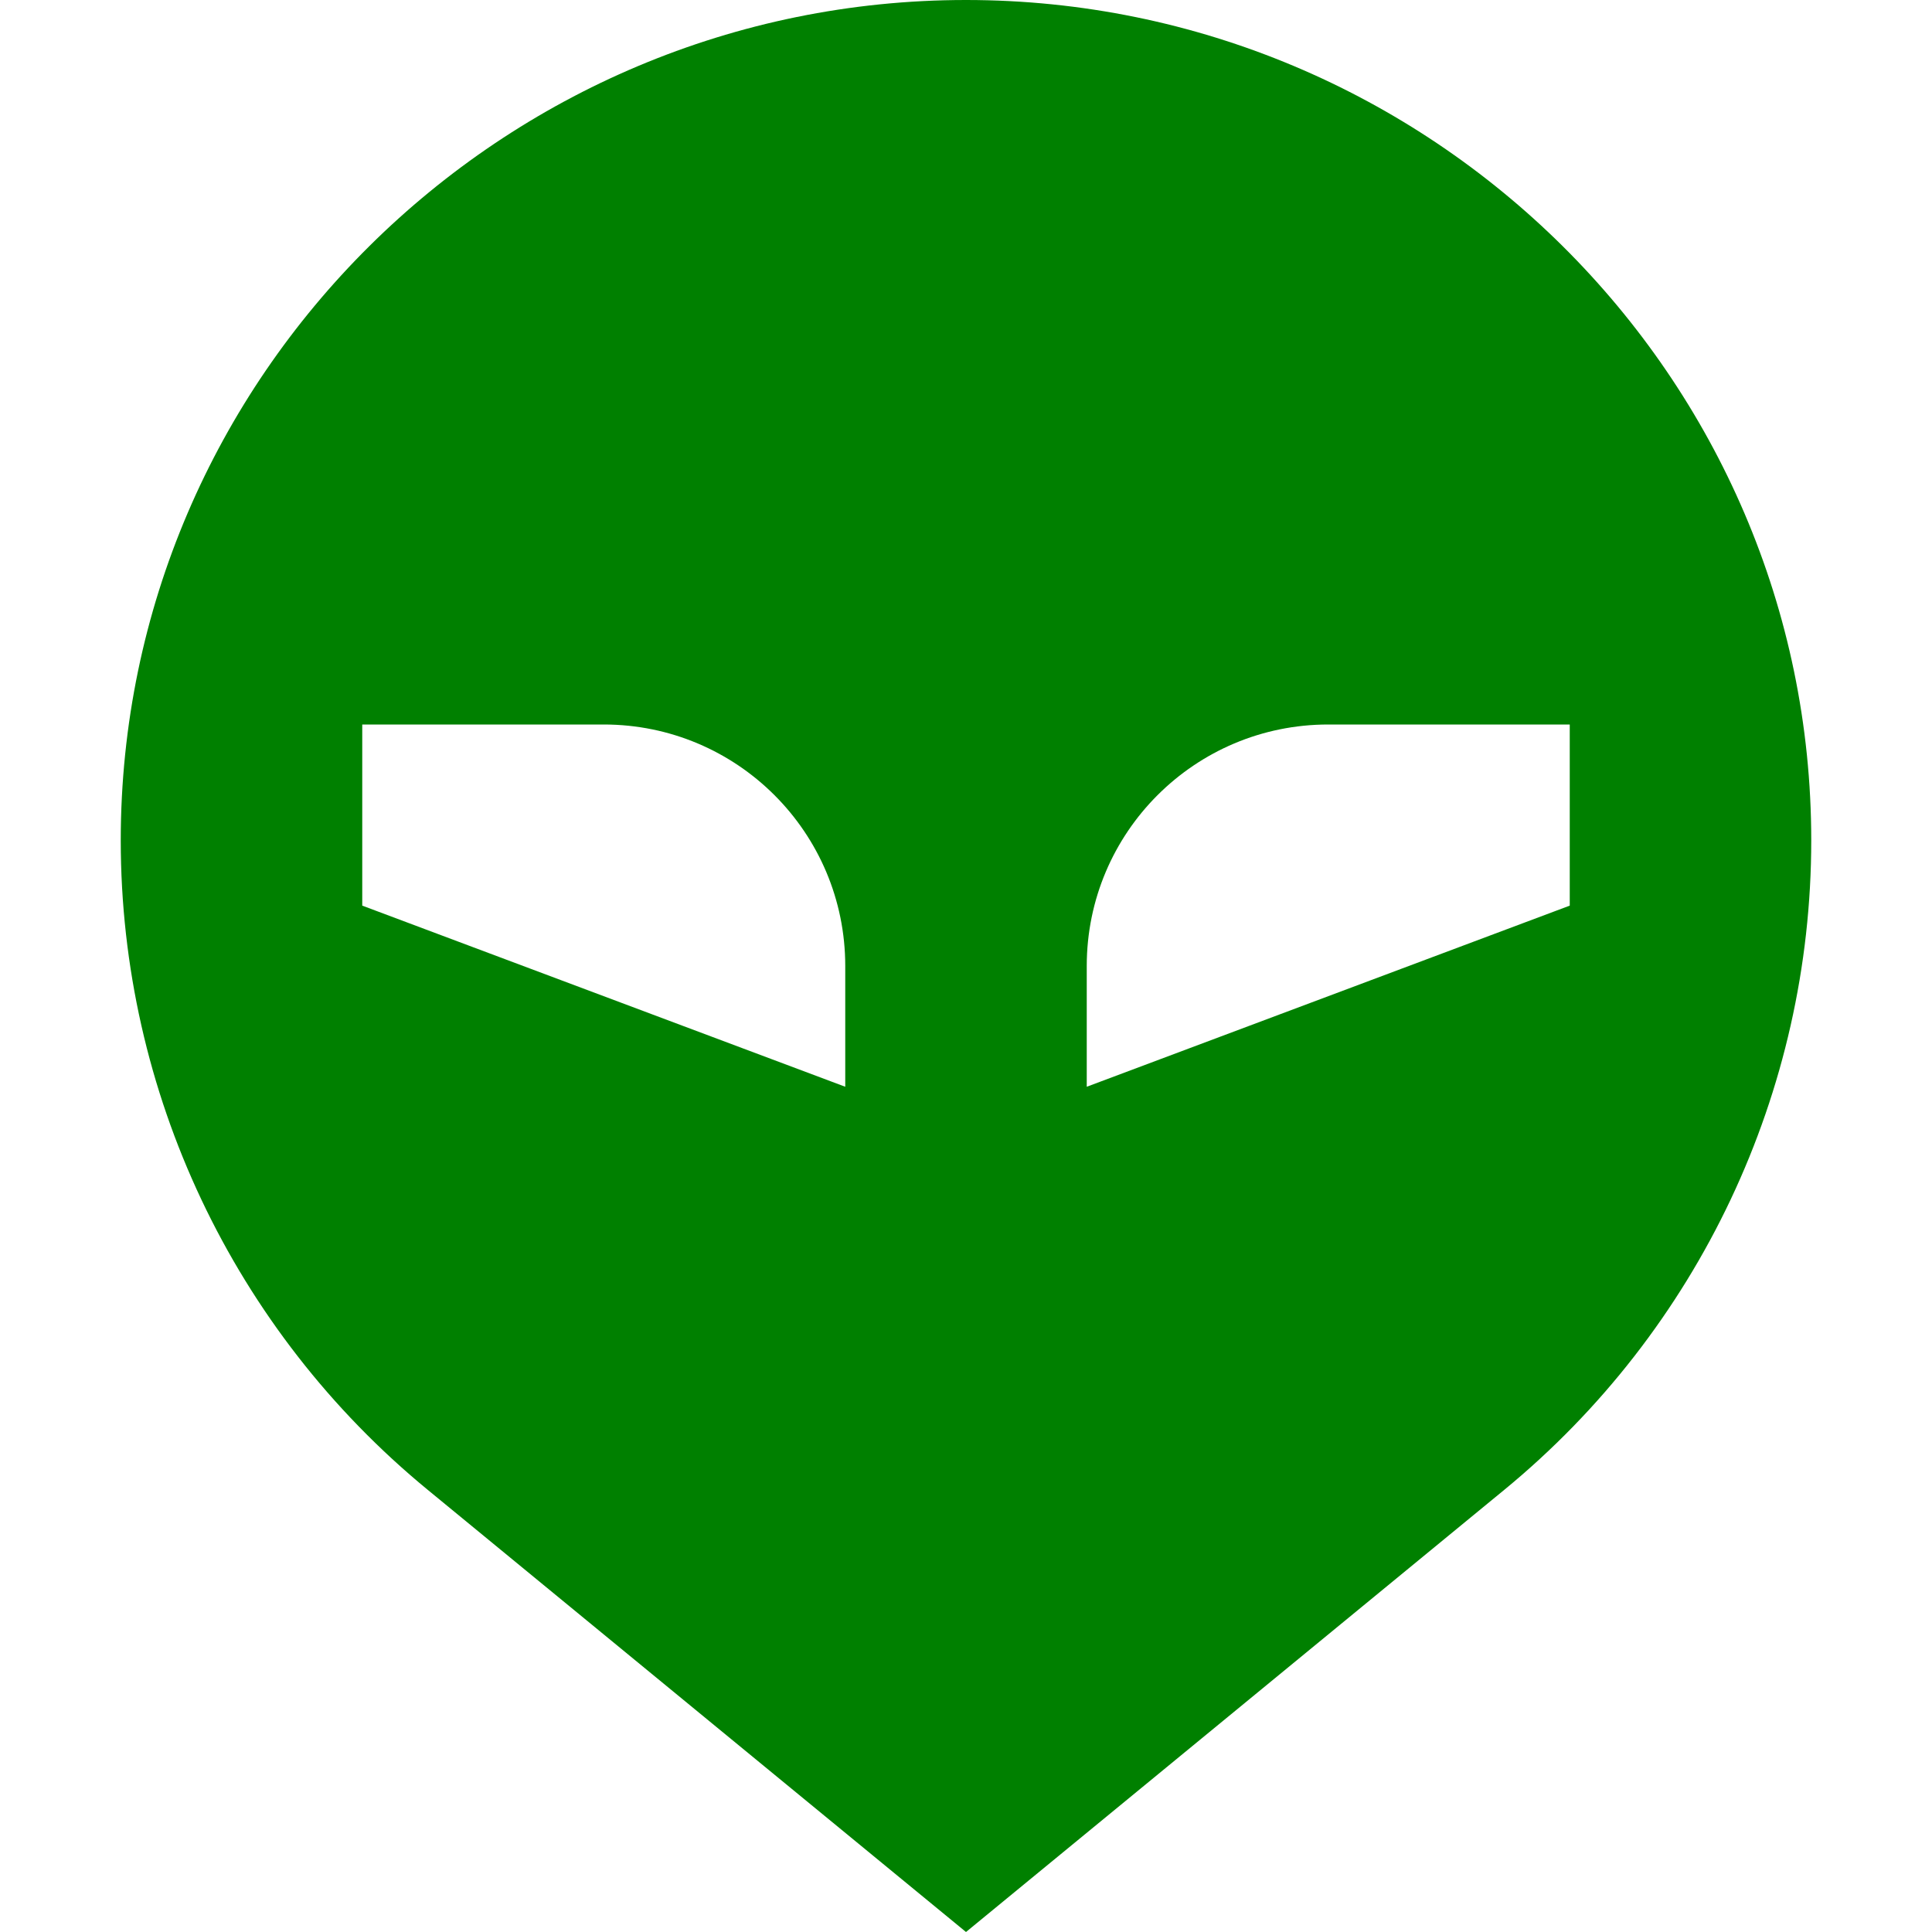
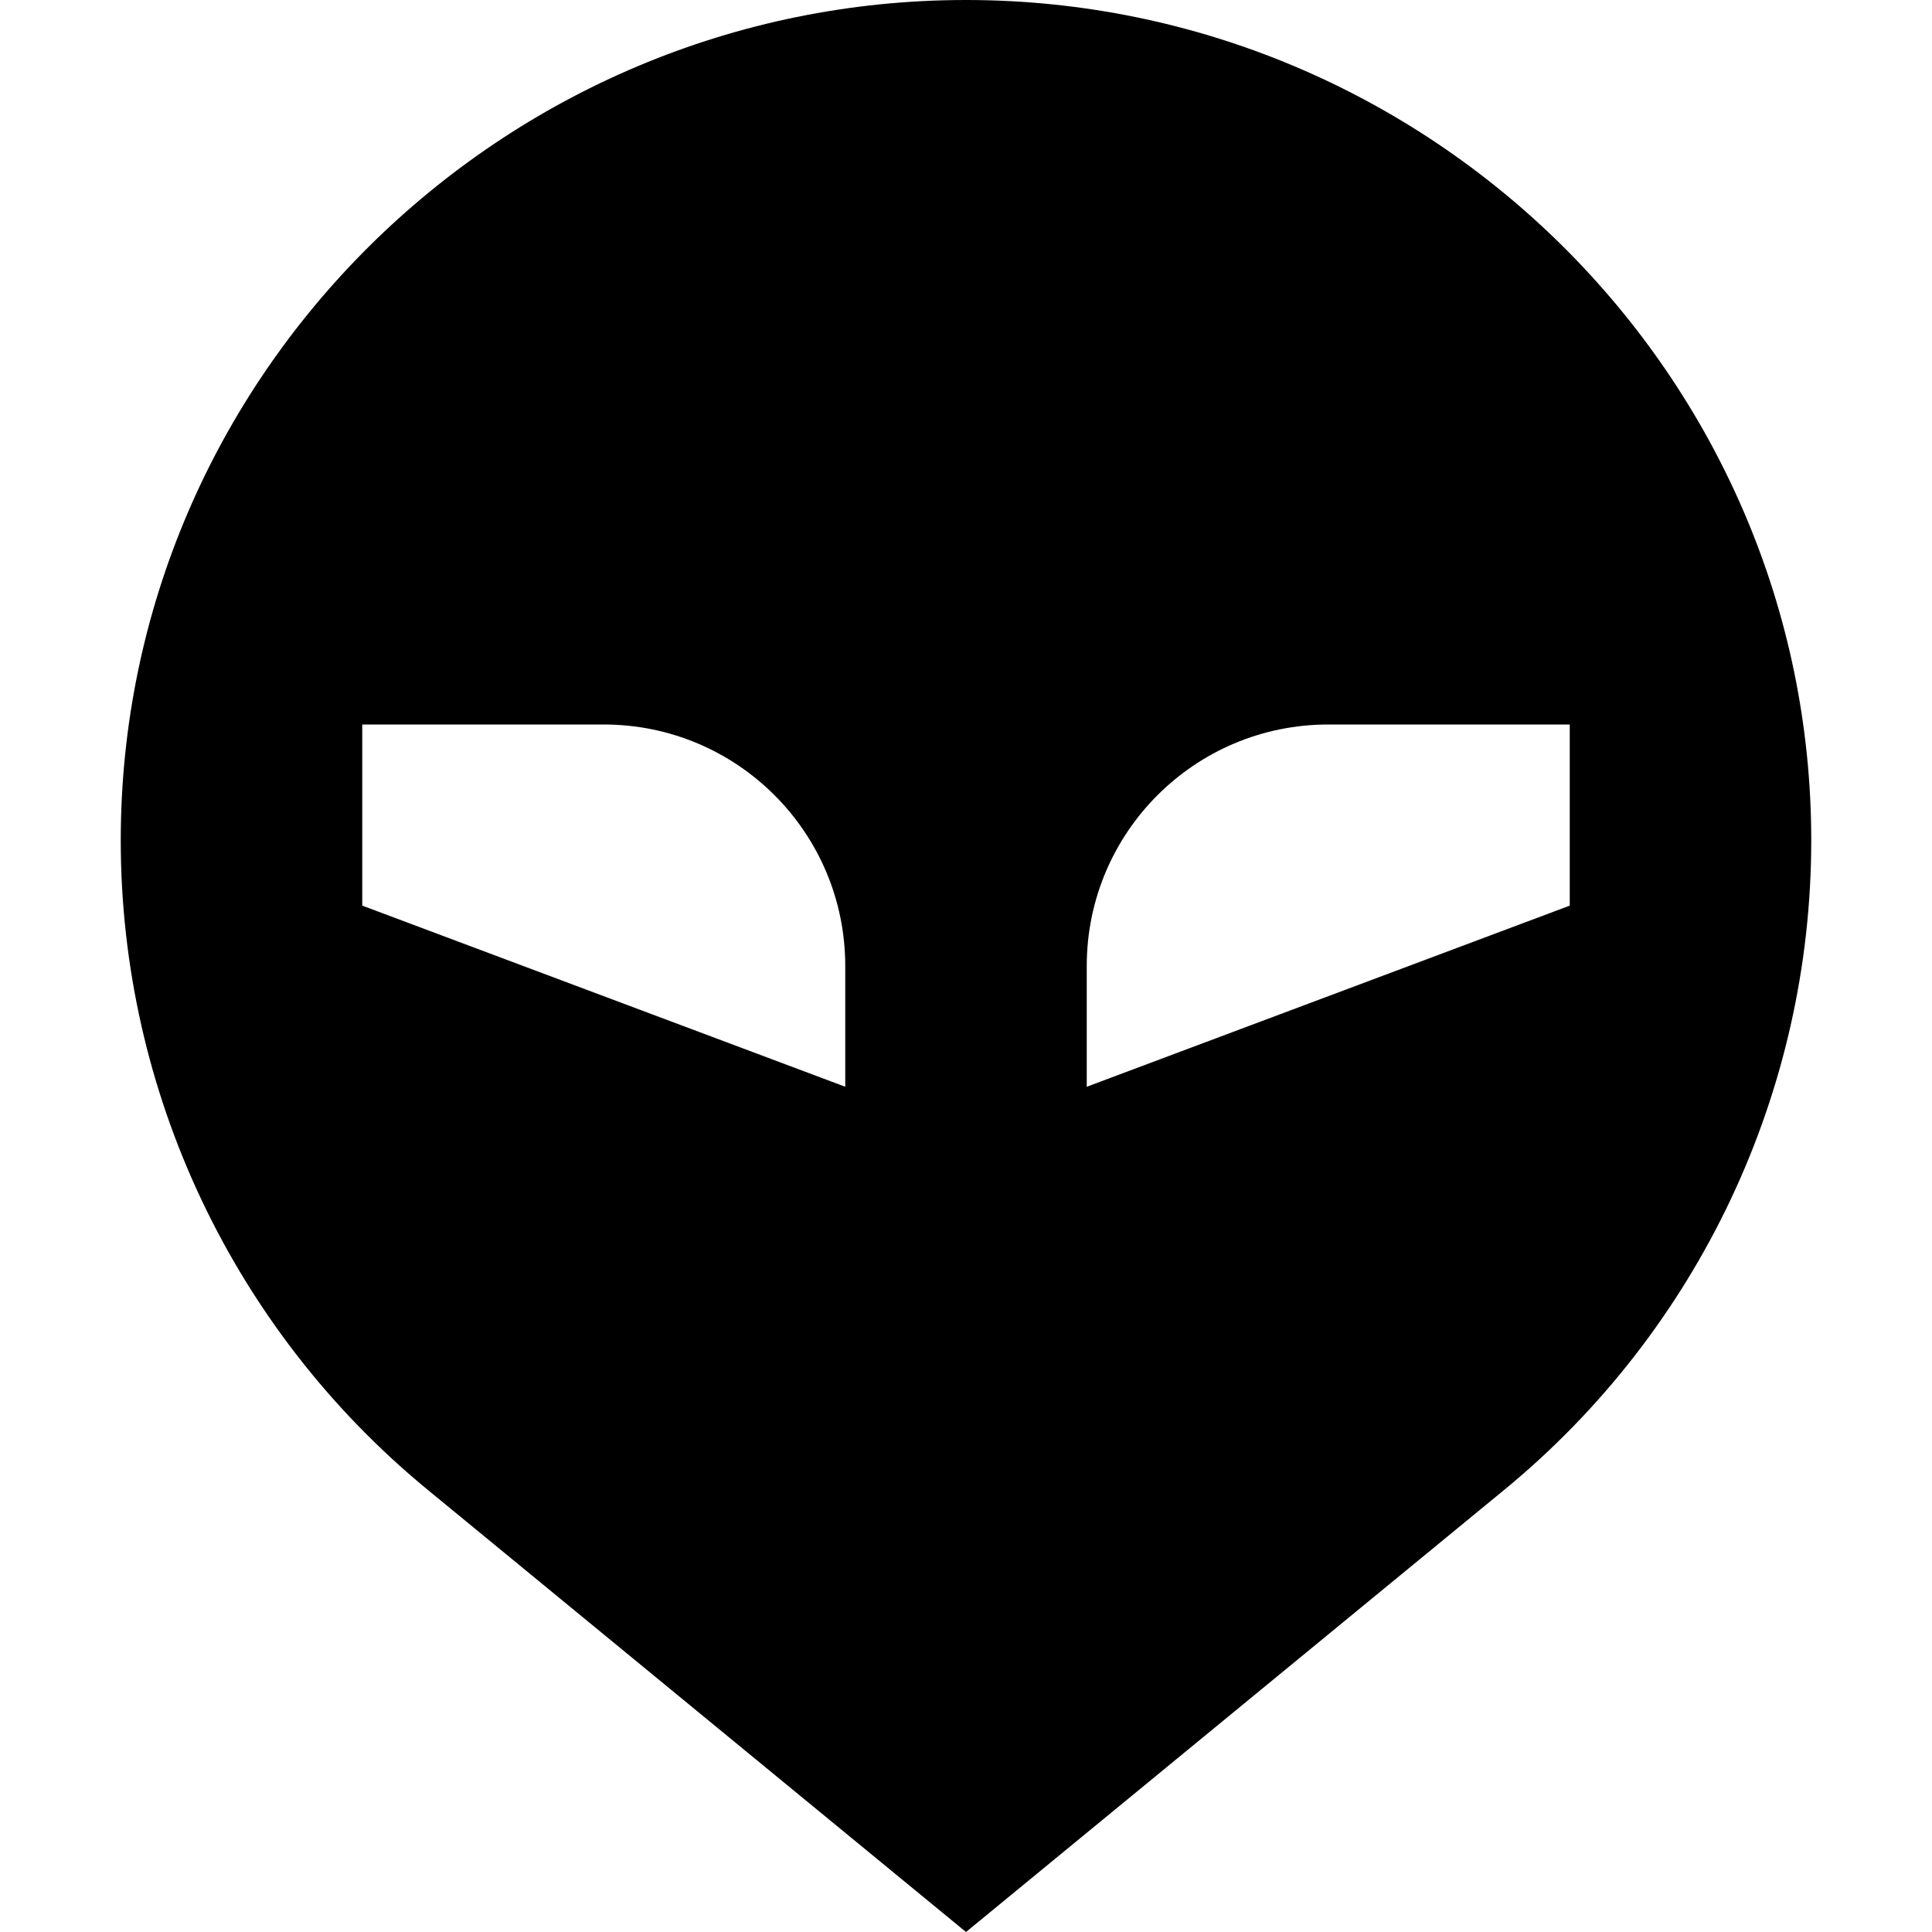
<svg xmlns="http://www.w3.org/2000/svg" viewBox="0 0 16 16">
-   <path fill-rule="evenodd" clip-rule="evenodd" d="M8 16L3.542 12.338C1.933 11.016 1 9.043 1 6.96C1 3.116 4.156 0 8 0C11.844 0 15 3.116 15 6.96C15 9.043 14.067 11.016 12.458 12.338L8 16ZM3 6H5C6.105 6 7 6.895 7 8V9L3 7.5V6ZM11 6C9.895 6 9 6.895 9 8V9L13 7.5V6H11Z" fill="green" />
+   <path fill-rule="evenodd" clip-rule="evenodd" d="M8 16L3.542 12.338C1.933 11.016 1 9.043 1 6.96C1 3.116 4.156 0 8 0C11.844 0 15 3.116 15 6.96C15 9.043 14.067 11.016 12.458 12.338L8 16ZM3 6H5C6.105 6 7 6.895 7 8V9L3 7.5V6ZM11 6C9.895 6 9 6.895 9 8V9L13 7.5V6H11Z" fill="oklch(59.6% 0.145 163.225)" />
</svg>
